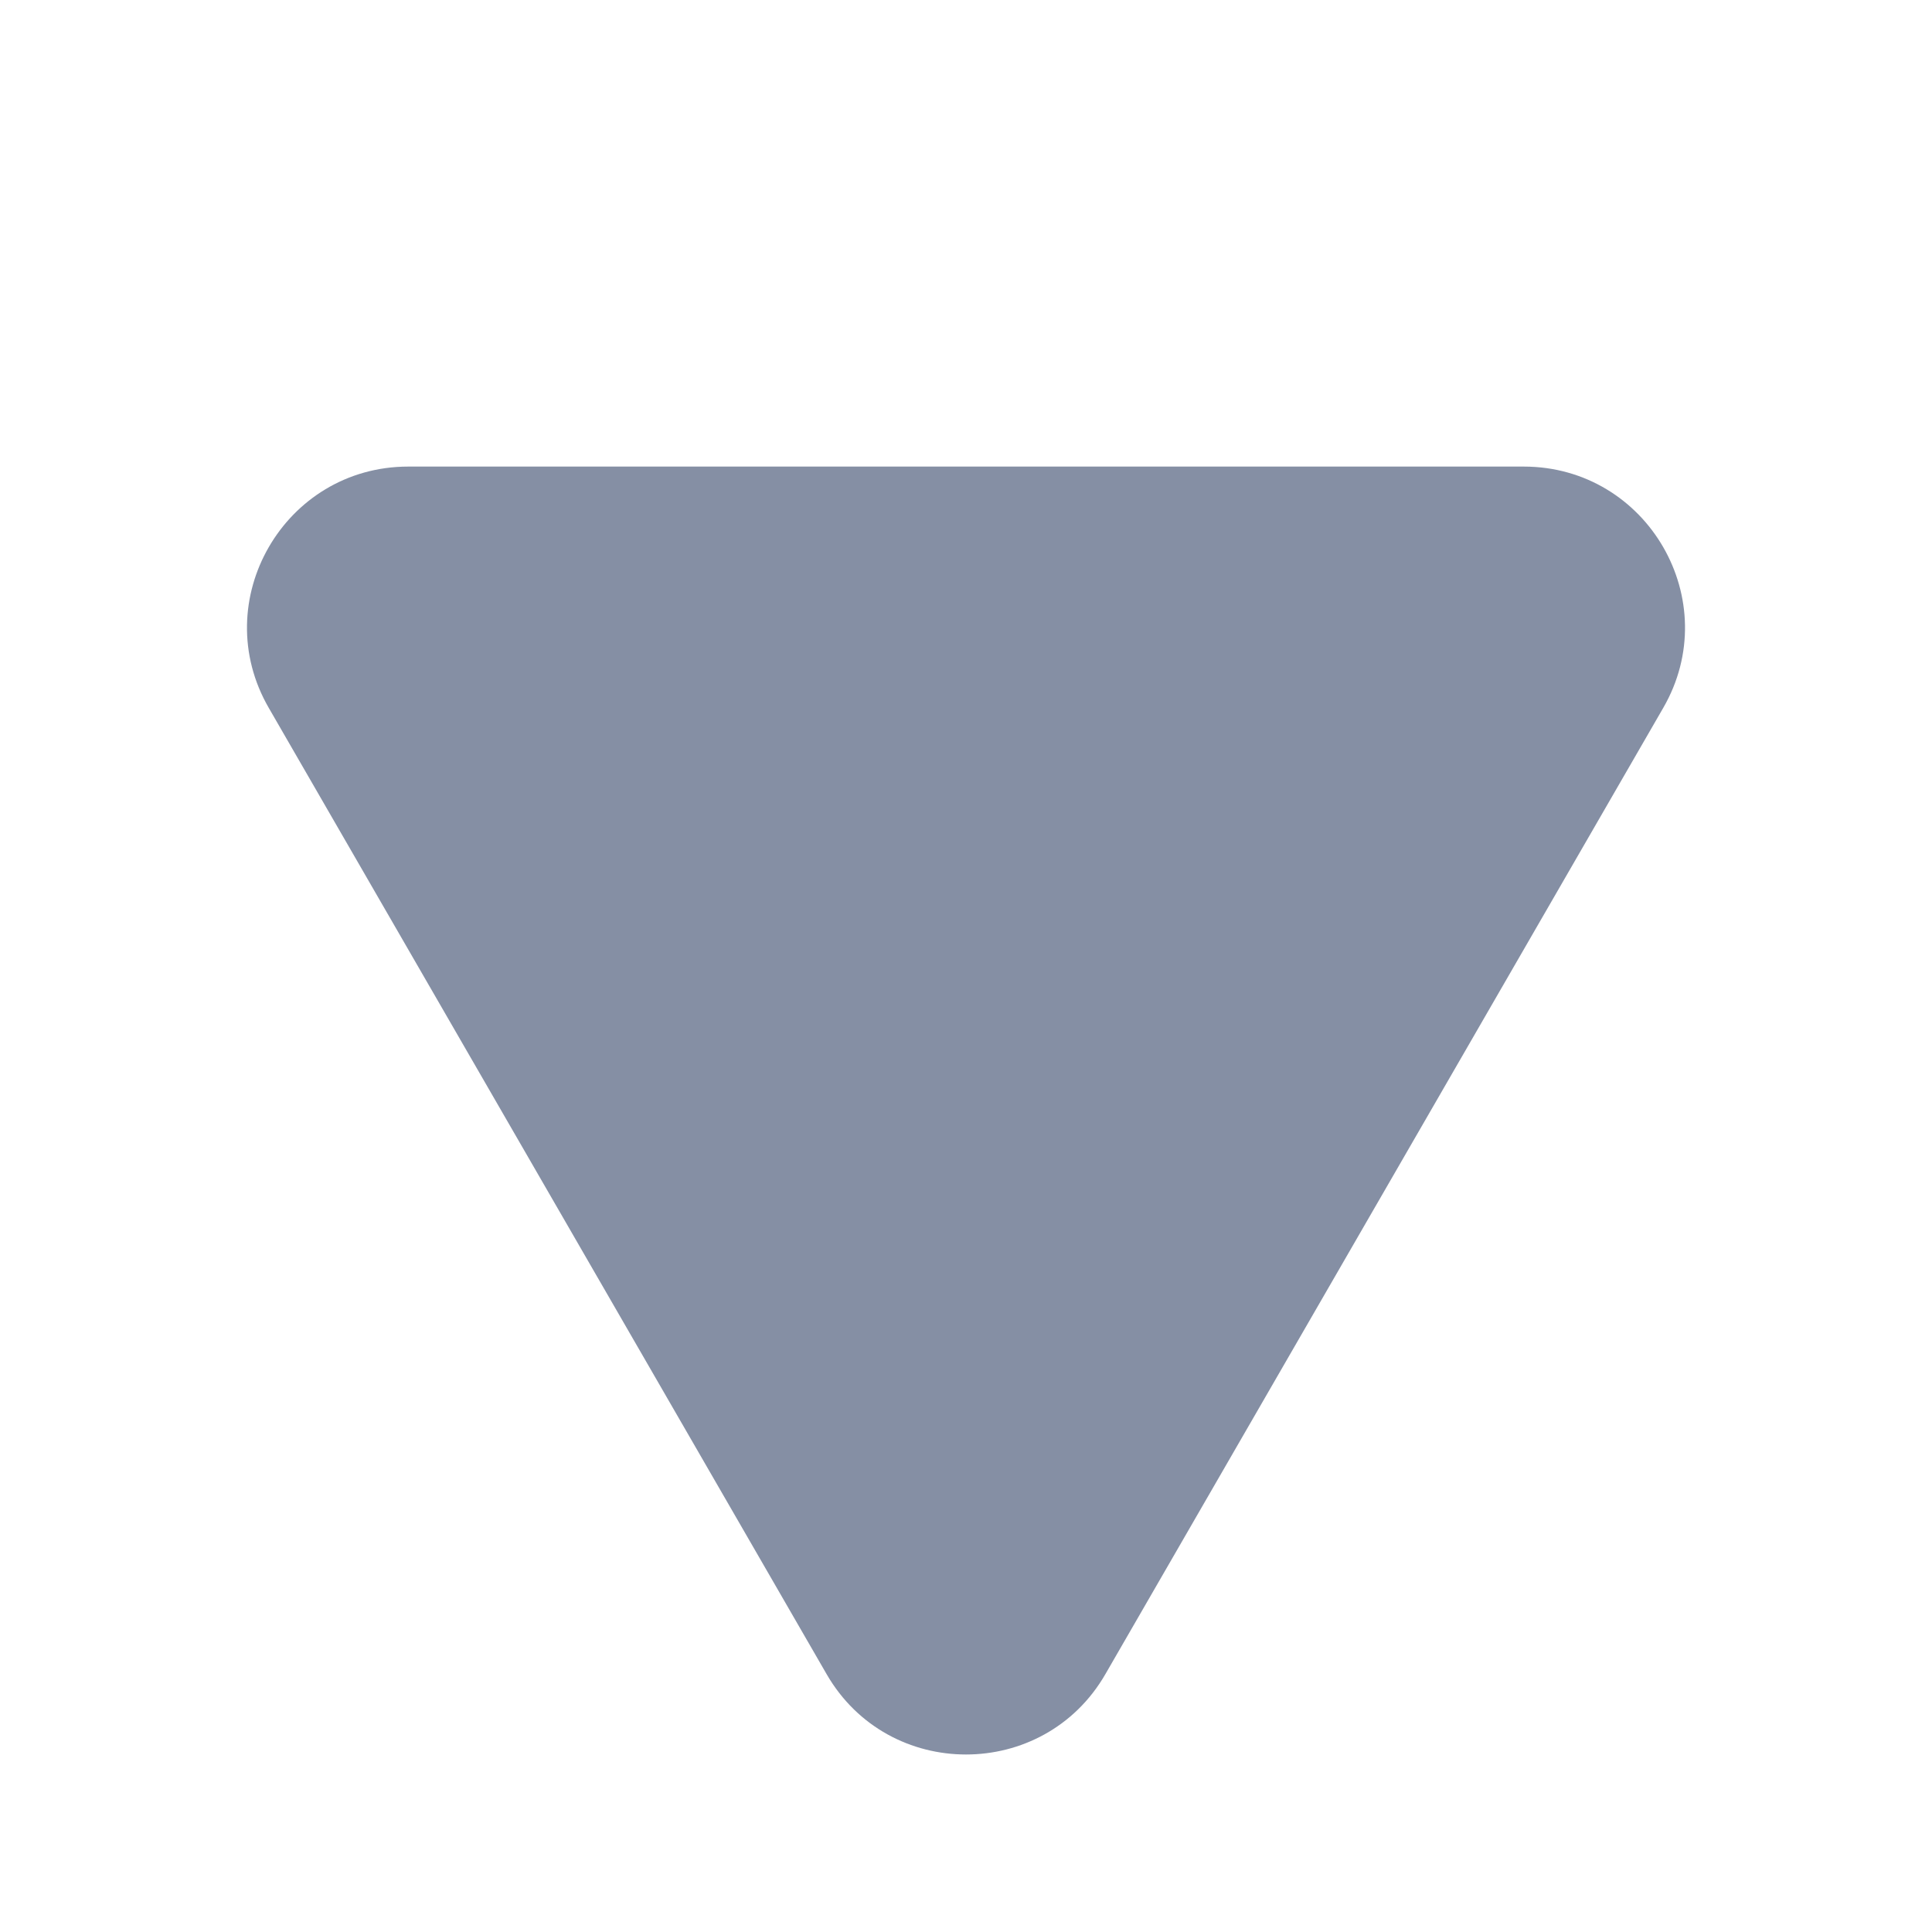
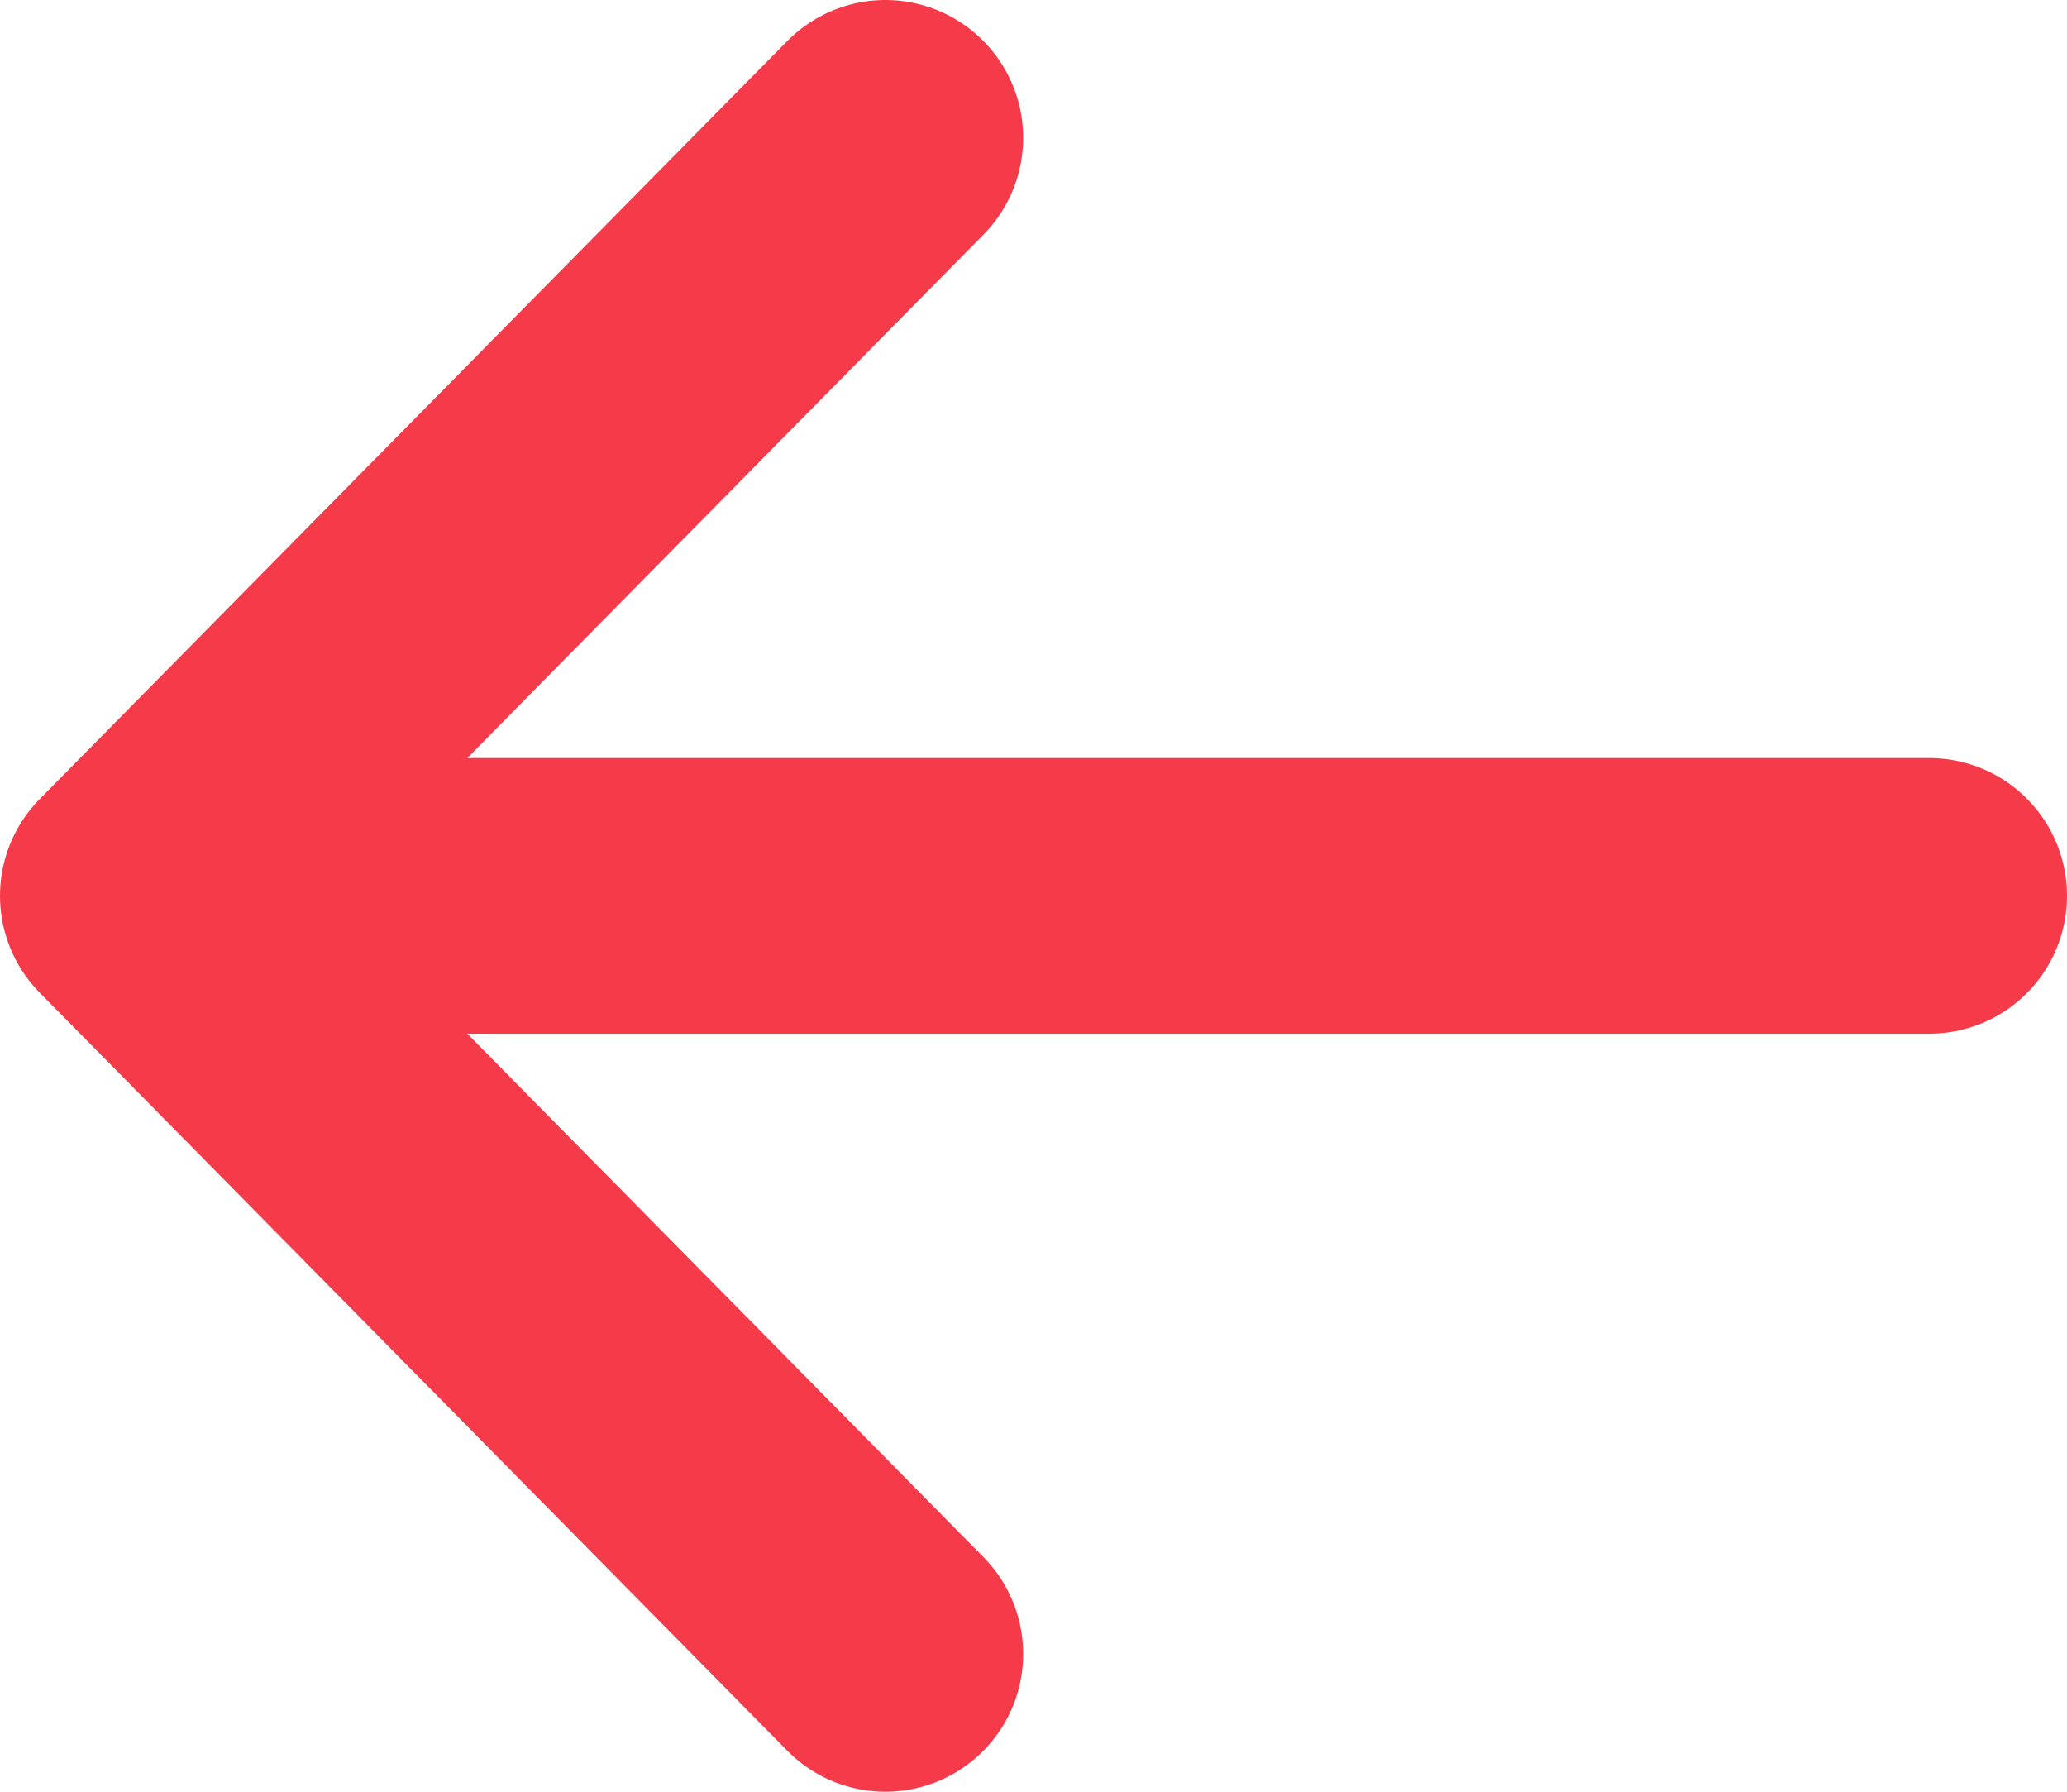
- <svg xmlns="http://www.w3.org/2000/svg" width="6" height="6" viewBox="0 0 6 5" fill="#858FA4">
-   <path d="M3.433 4.699C3.241 5.032 2.759 5.032 2.567 4.699L0.835 1.699C0.642 1.366 0.883 0.949 1.268 0.949L4.732 0.949C5.117 0.949 5.358 1.366 5.165 1.699L3.433 4.699Z" />
+ <svg xmlns="http://www.w3.org/2000/svg" width="15" height="13" viewBox="0 0 15 13" fill="#F53B49">
+   <path d="M14 6.5H1M1 6.5L6.425 1M1 6.5L6.425 12" stroke="#F53B49" stroke-width="2" stroke-linecap="round" stroke-linejoin="round" />
</svg>
